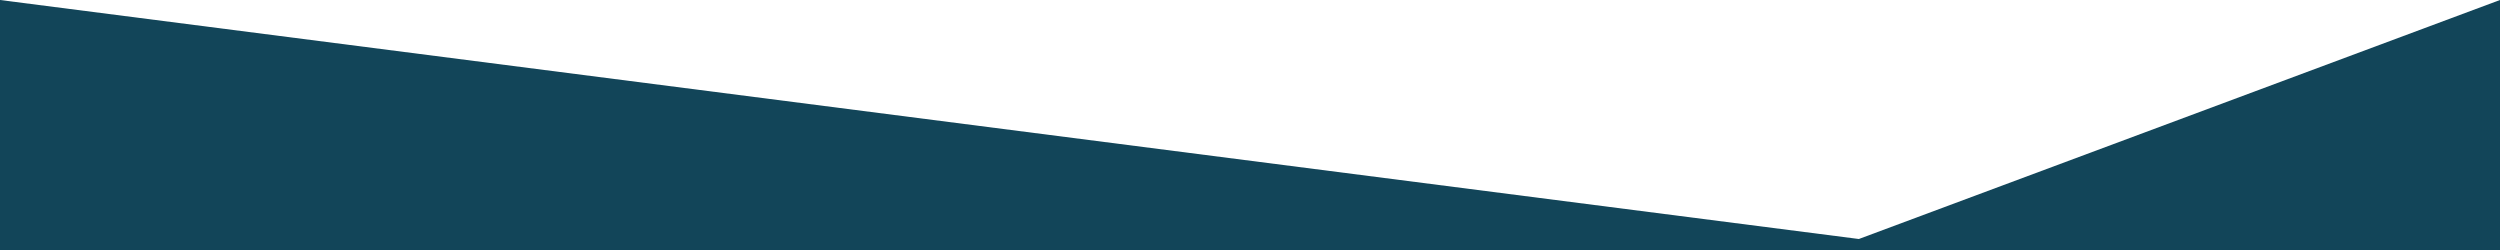
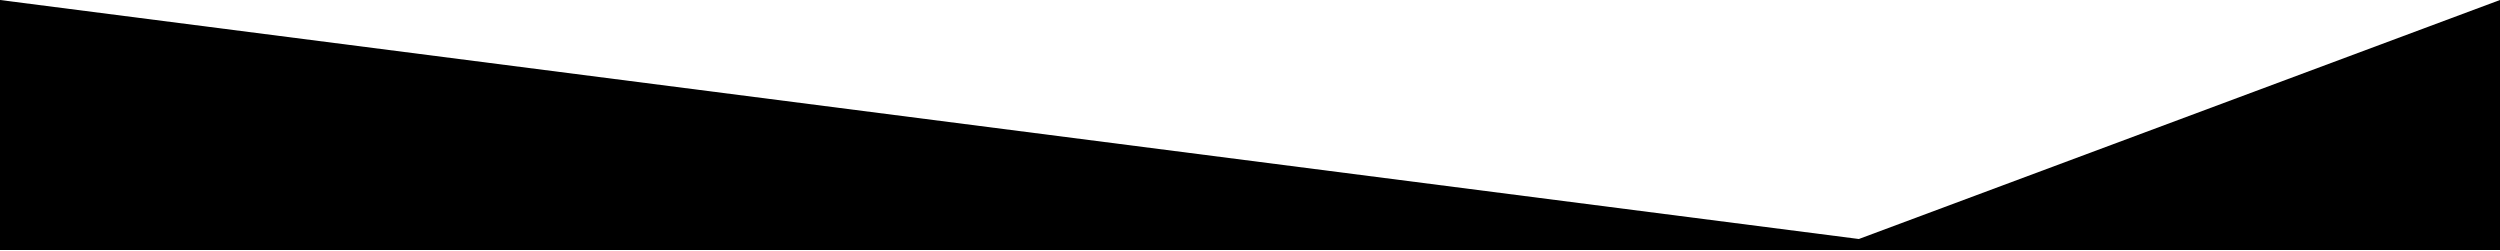
<svg xmlns="http://www.w3.org/2000/svg" data-name="Layer 1" viewBox="0 0 1200 120" preserveAspectRatio="none">
-   <path d="M892.25 114.72L0 0 0 120 1200 120 1200 0 892.25 114.72z" class="shape-fill" fill="#124559" fill-opacity="1" />
+   <path d="M892.25 114.72L0 0 0 120 1200 120 1200 0 892.25 114.72z" class="shape-fill" fill="#000" fill-opacity="1" />
</svg>
